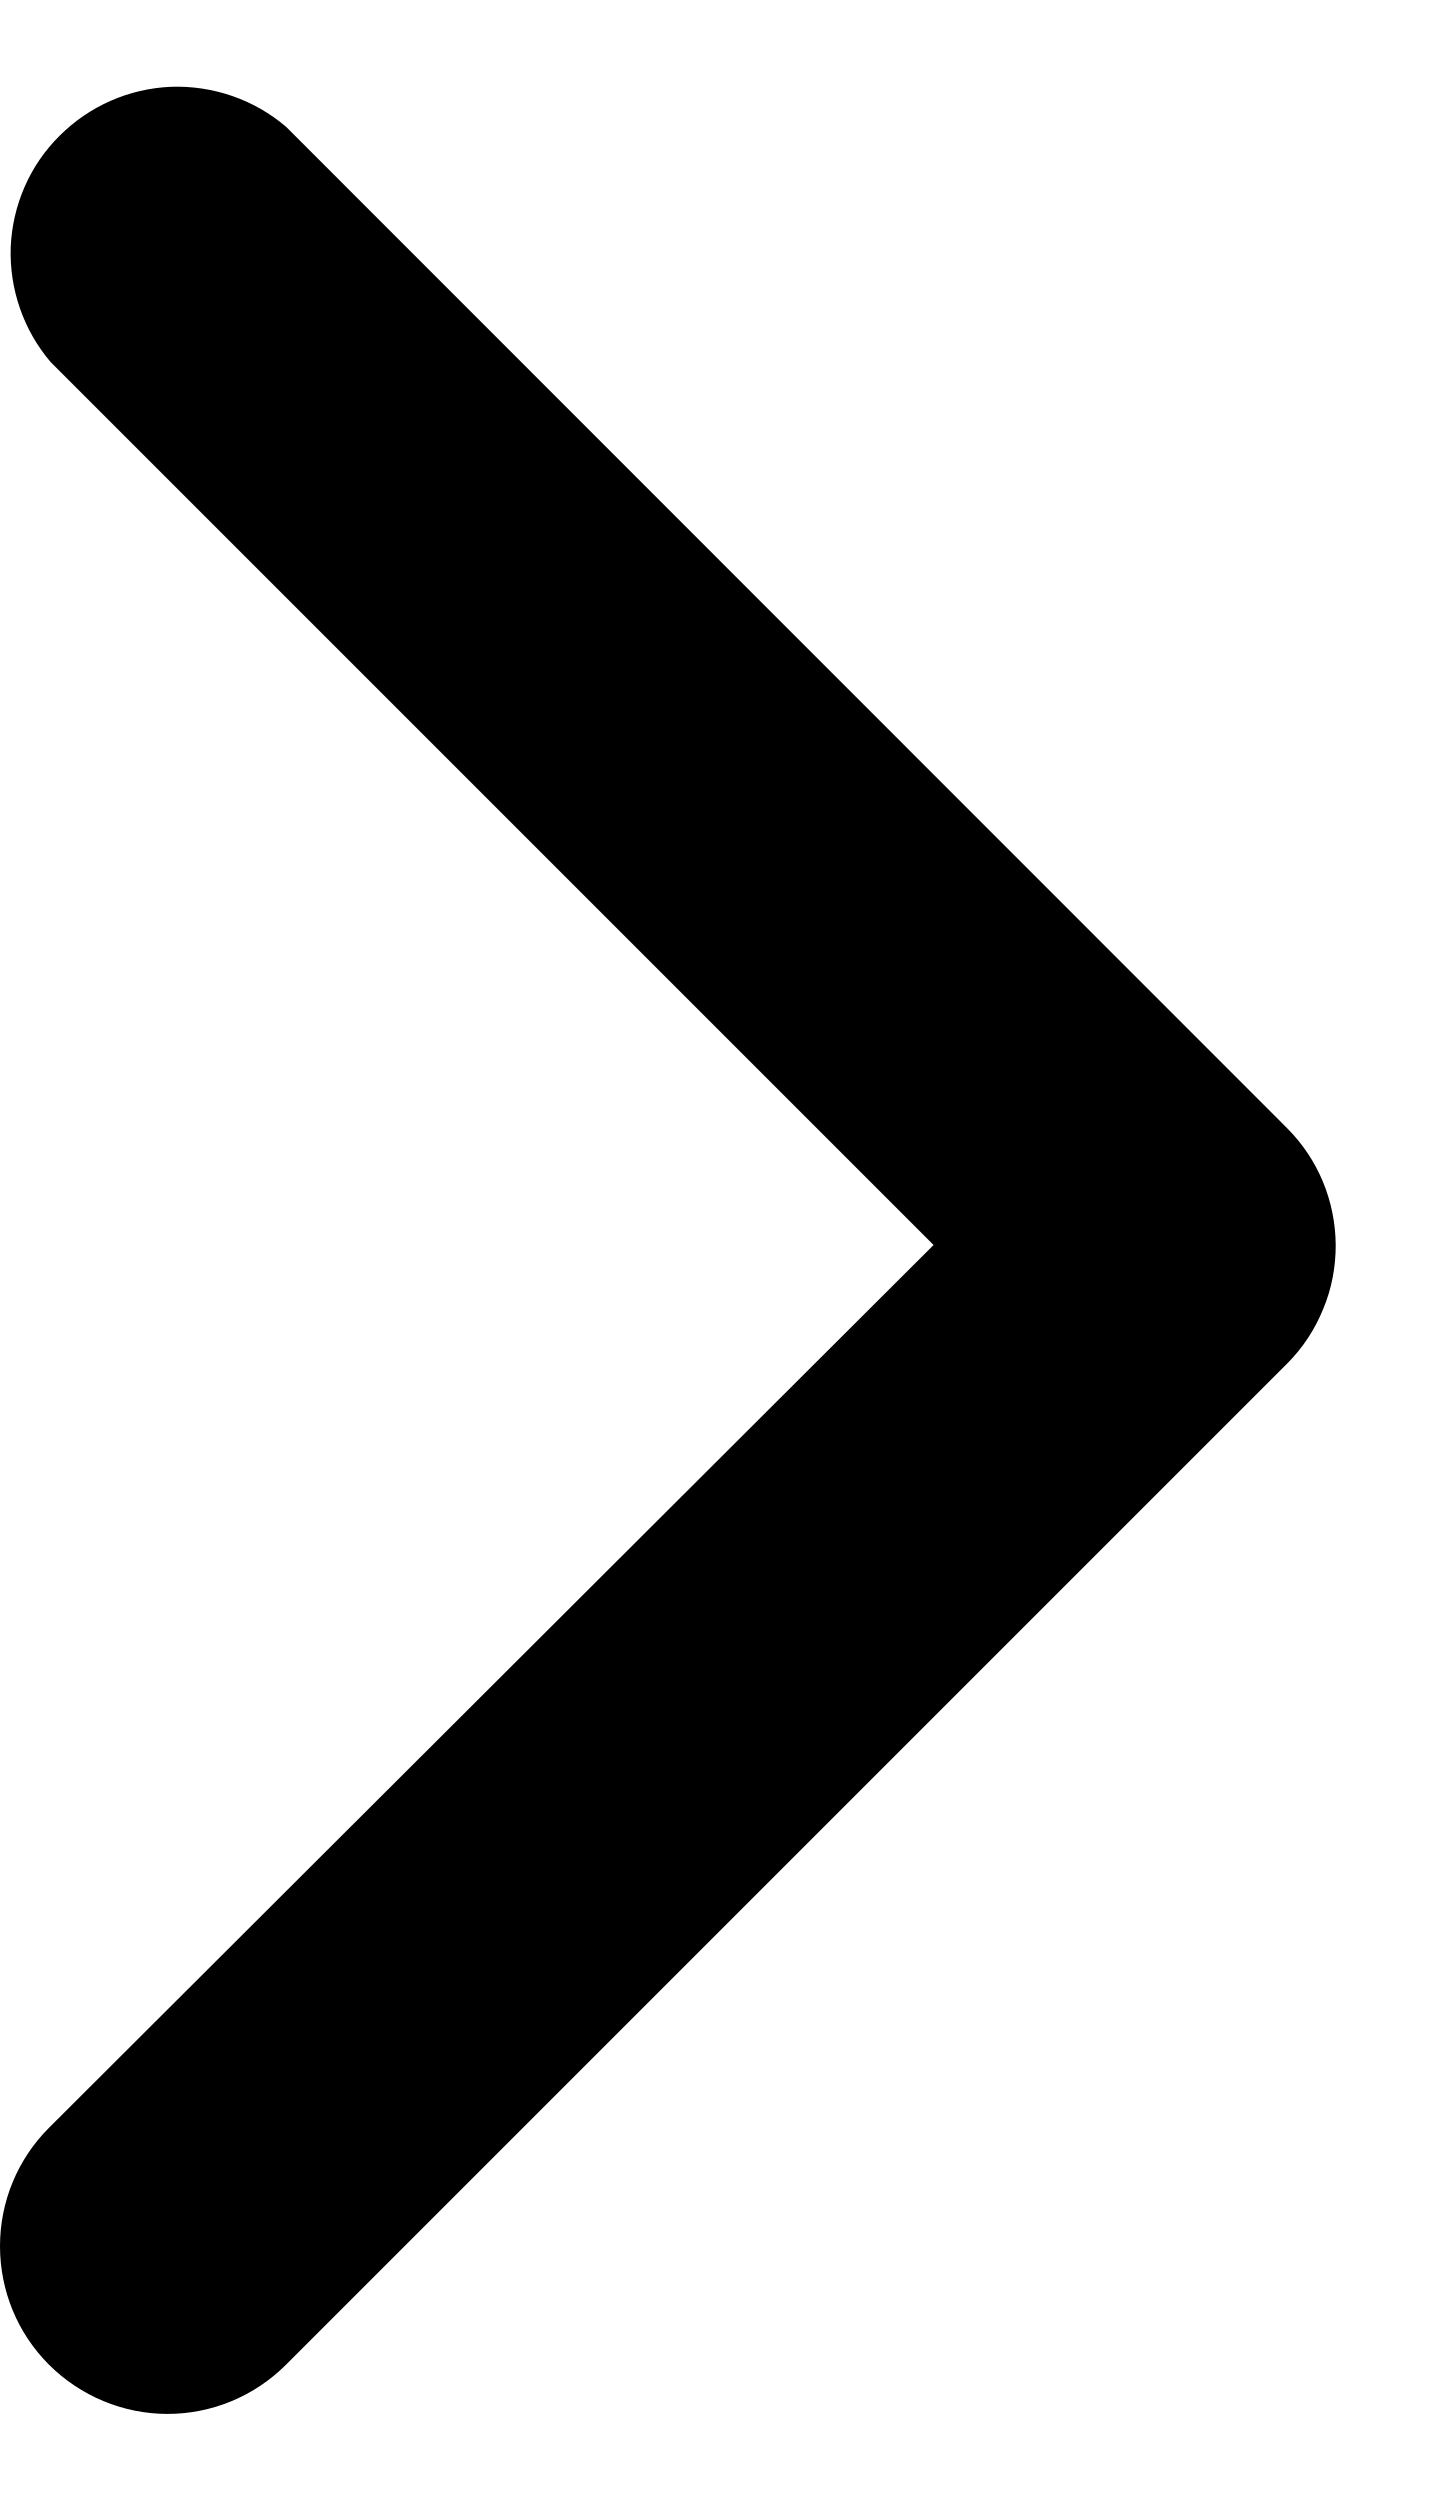
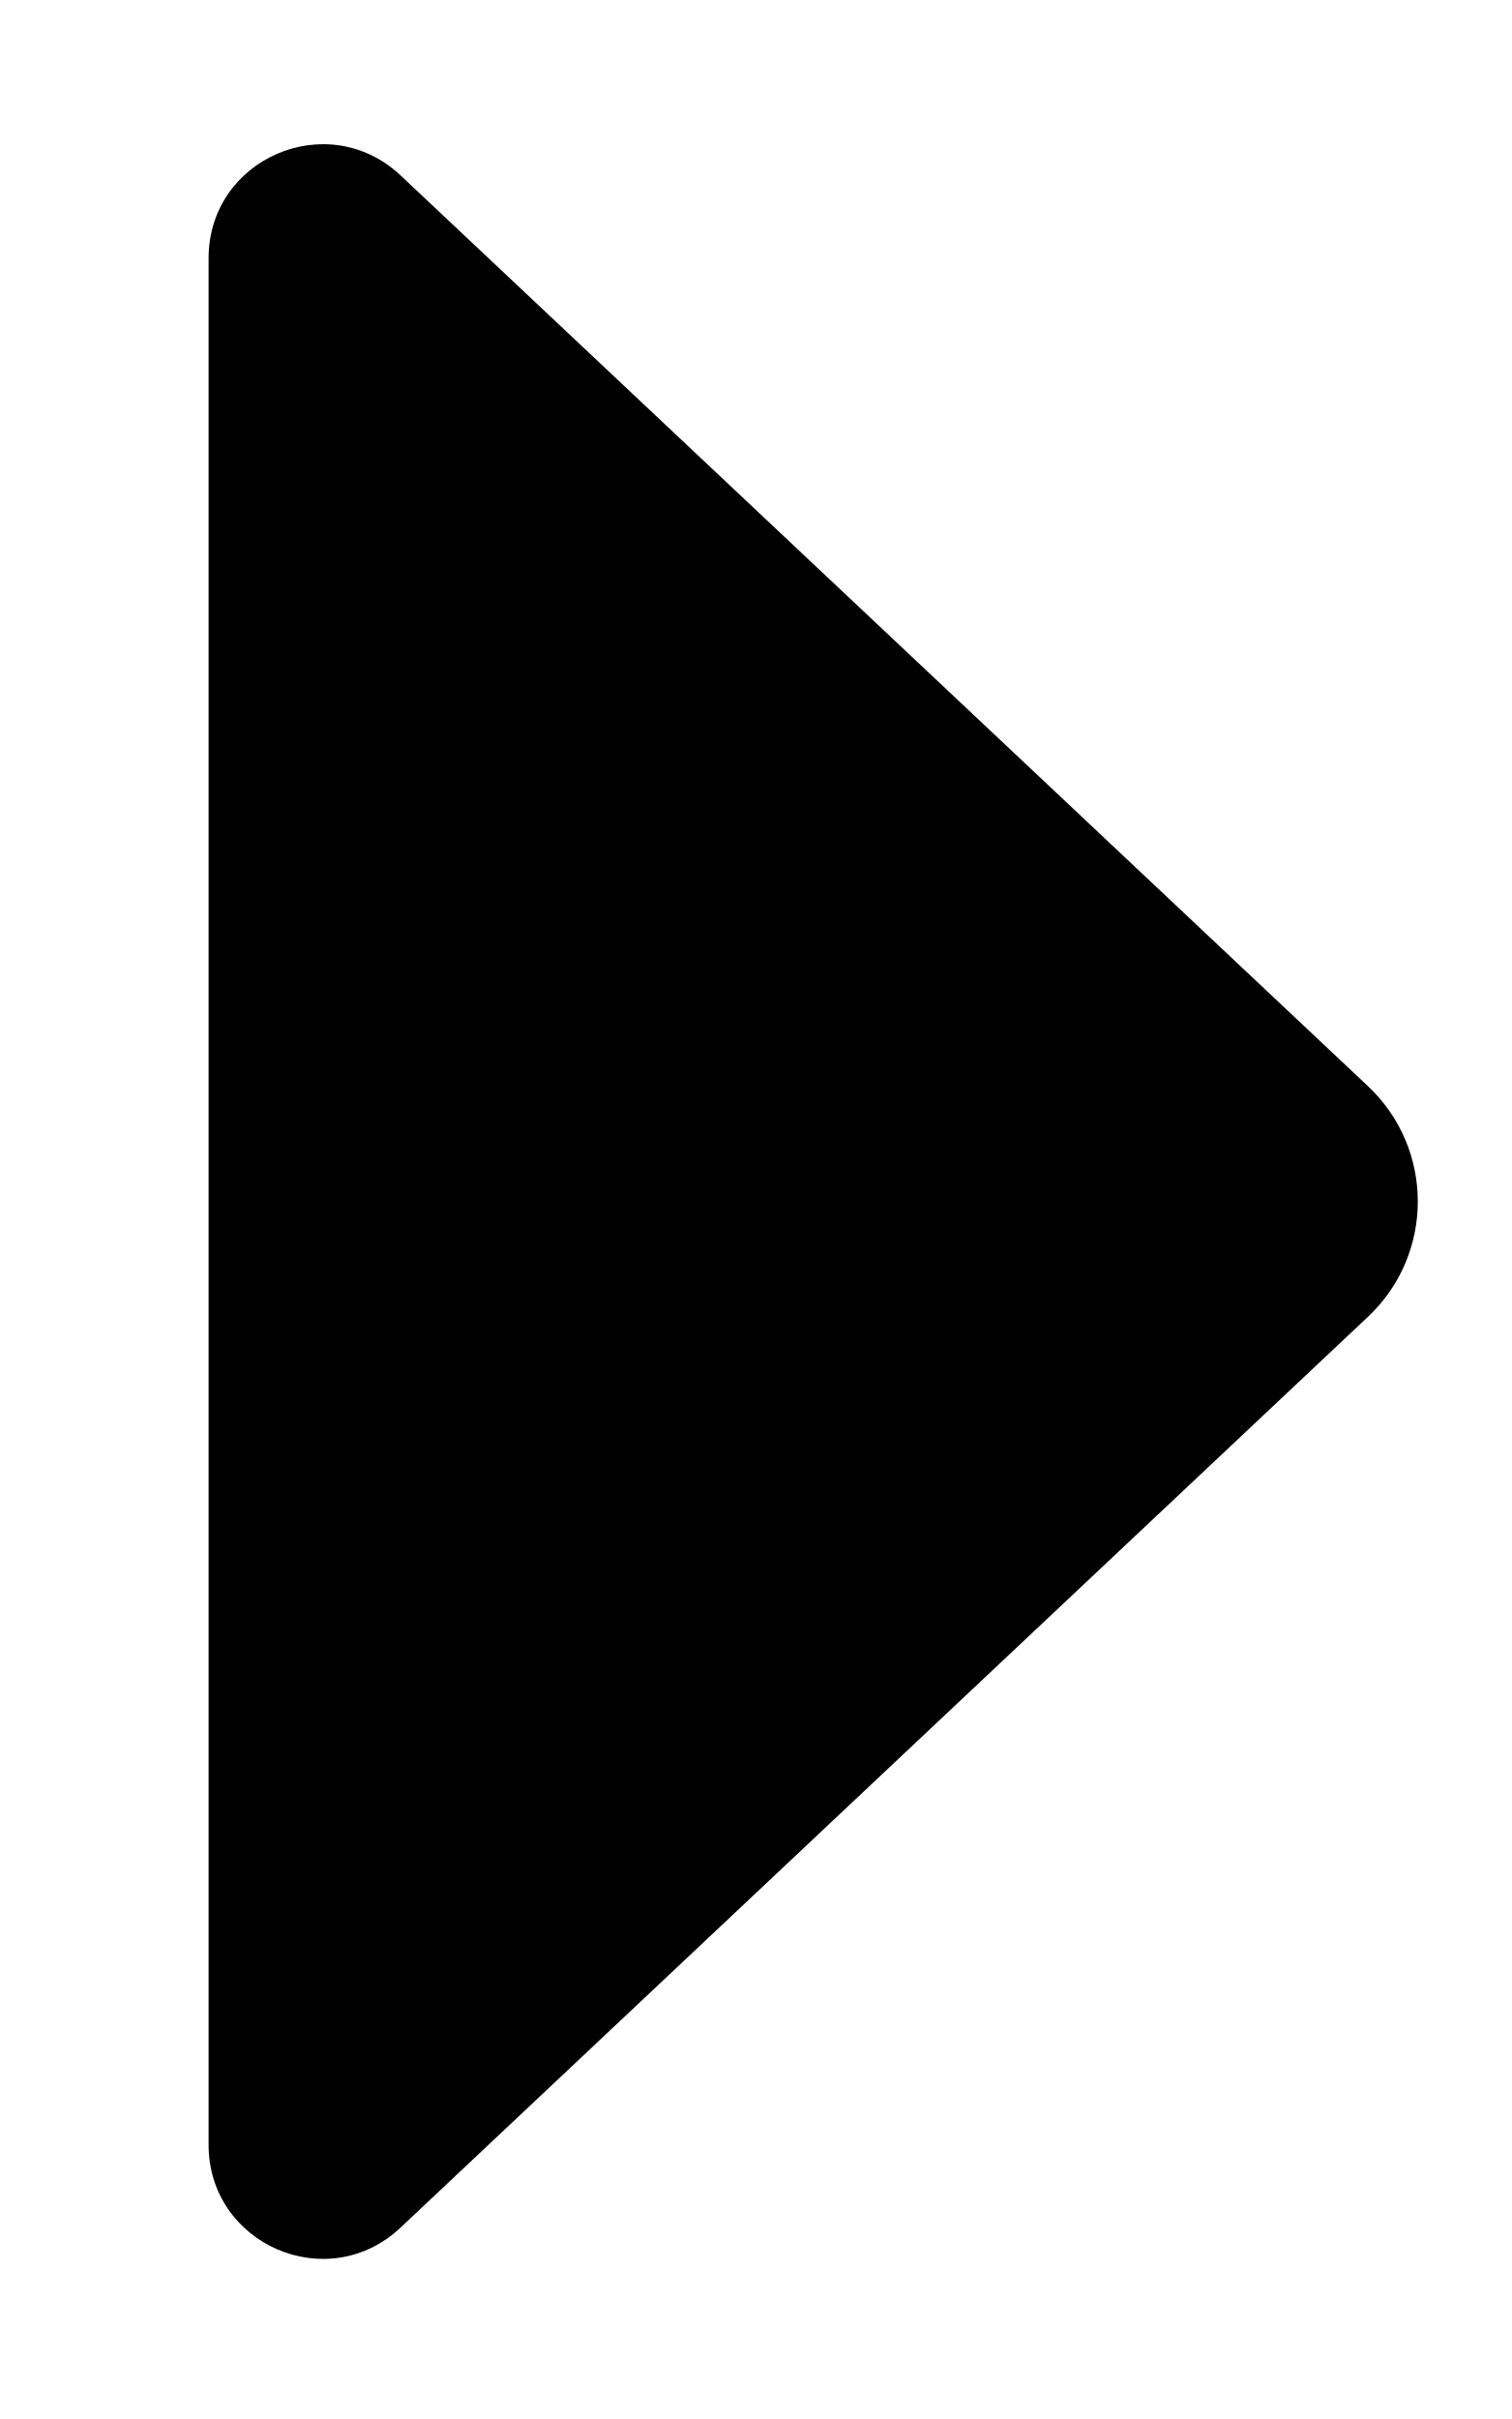
- <svg xmlns="http://www.w3.org/2000/svg" width="4" height="7" viewBox="0 0 4 7" fill="none">
-   <path d="M3.74 3.486C3.74 3.547 3.729 3.608 3.705 3.665C3.682 3.722 3.648 3.774 3.604 3.818L0.801 6.621C0.713 6.709 0.594 6.759 0.469 6.759C0.345 6.759 0.225 6.709 0.137 6.621C0.049 6.533 -1.50689e-08 6.414 -2.05079e-08 6.289C-2.59469e-08 6.165 0.049 6.046 0.137 5.958L2.614 3.486L0.142 1.014C0.066 0.925 0.026 0.81 0.03 0.692C0.035 0.575 0.083 0.463 0.167 0.38C0.25 0.297 0.361 0.248 0.479 0.243C0.597 0.239 0.712 0.279 0.801 0.355L3.604 3.159C3.691 3.246 3.739 3.363 3.74 3.486Z" fill="black" />
+ <svg xmlns="http://www.w3.org/2000/svg" width="5" height="8" viewBox="0 0 5 8" fill="none">
+   <path d="M1.325 0.58L4.525 3.592C4.745 3.799 4.745 4.148 4.525 4.355L1.325 7.367C1.084 7.594 0.69 7.423 0.69 7.093L0.69 0.854C0.69 0.524 1.084 0.354 1.325 0.58Z" fill="black" />
</svg>
